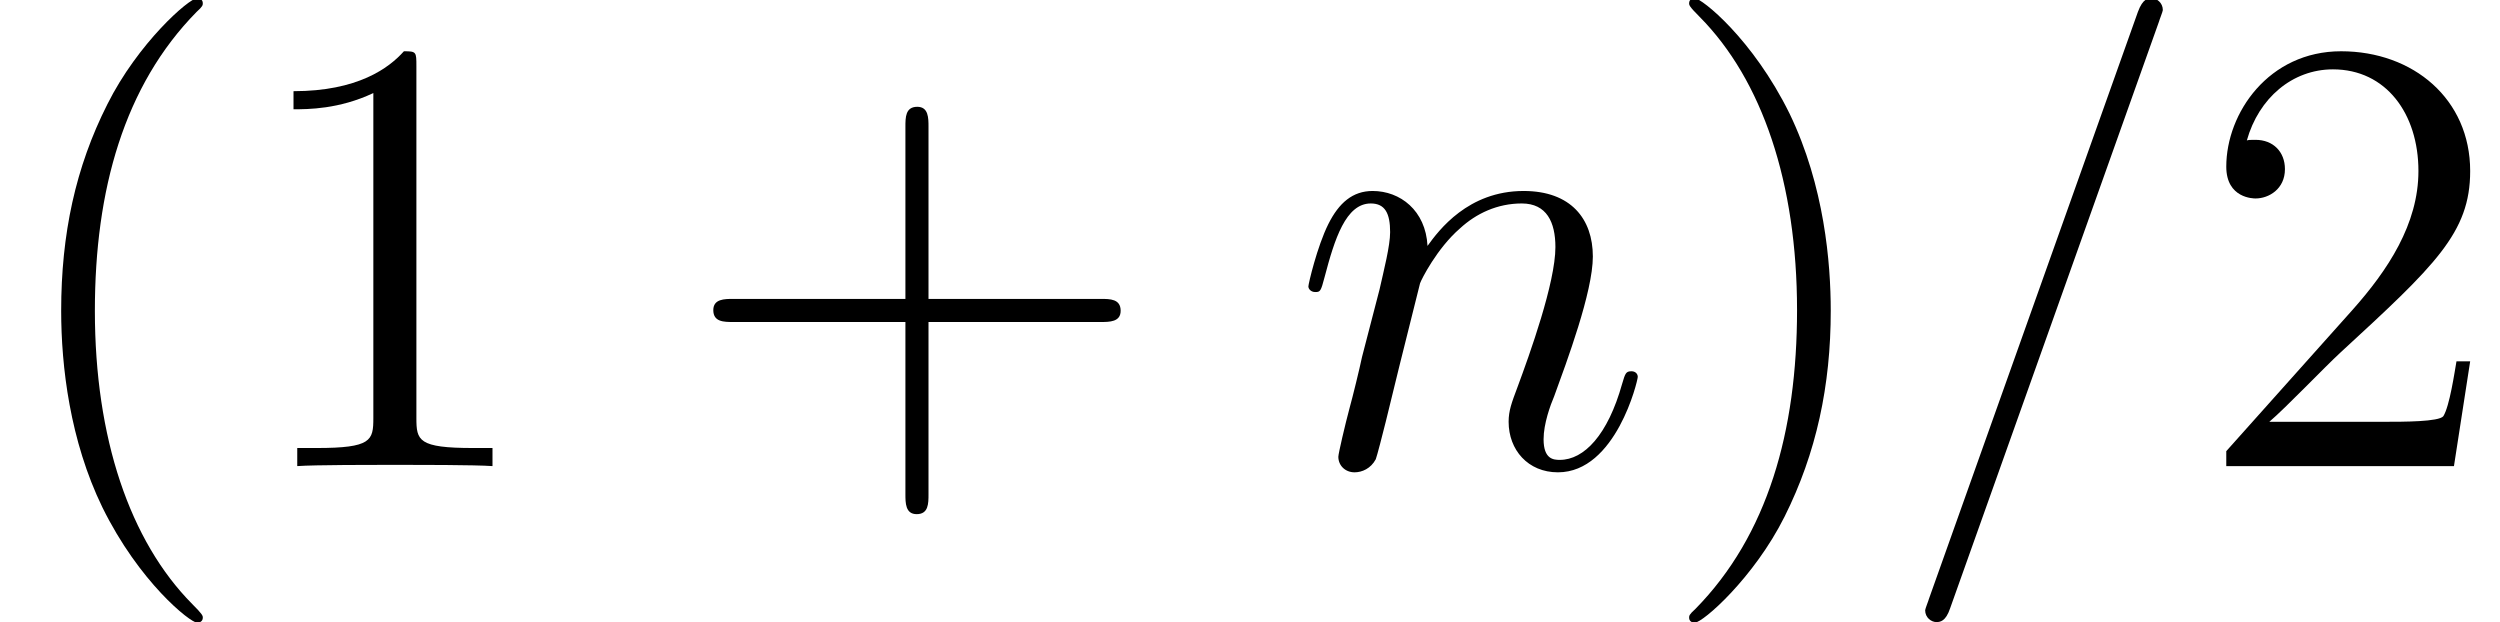
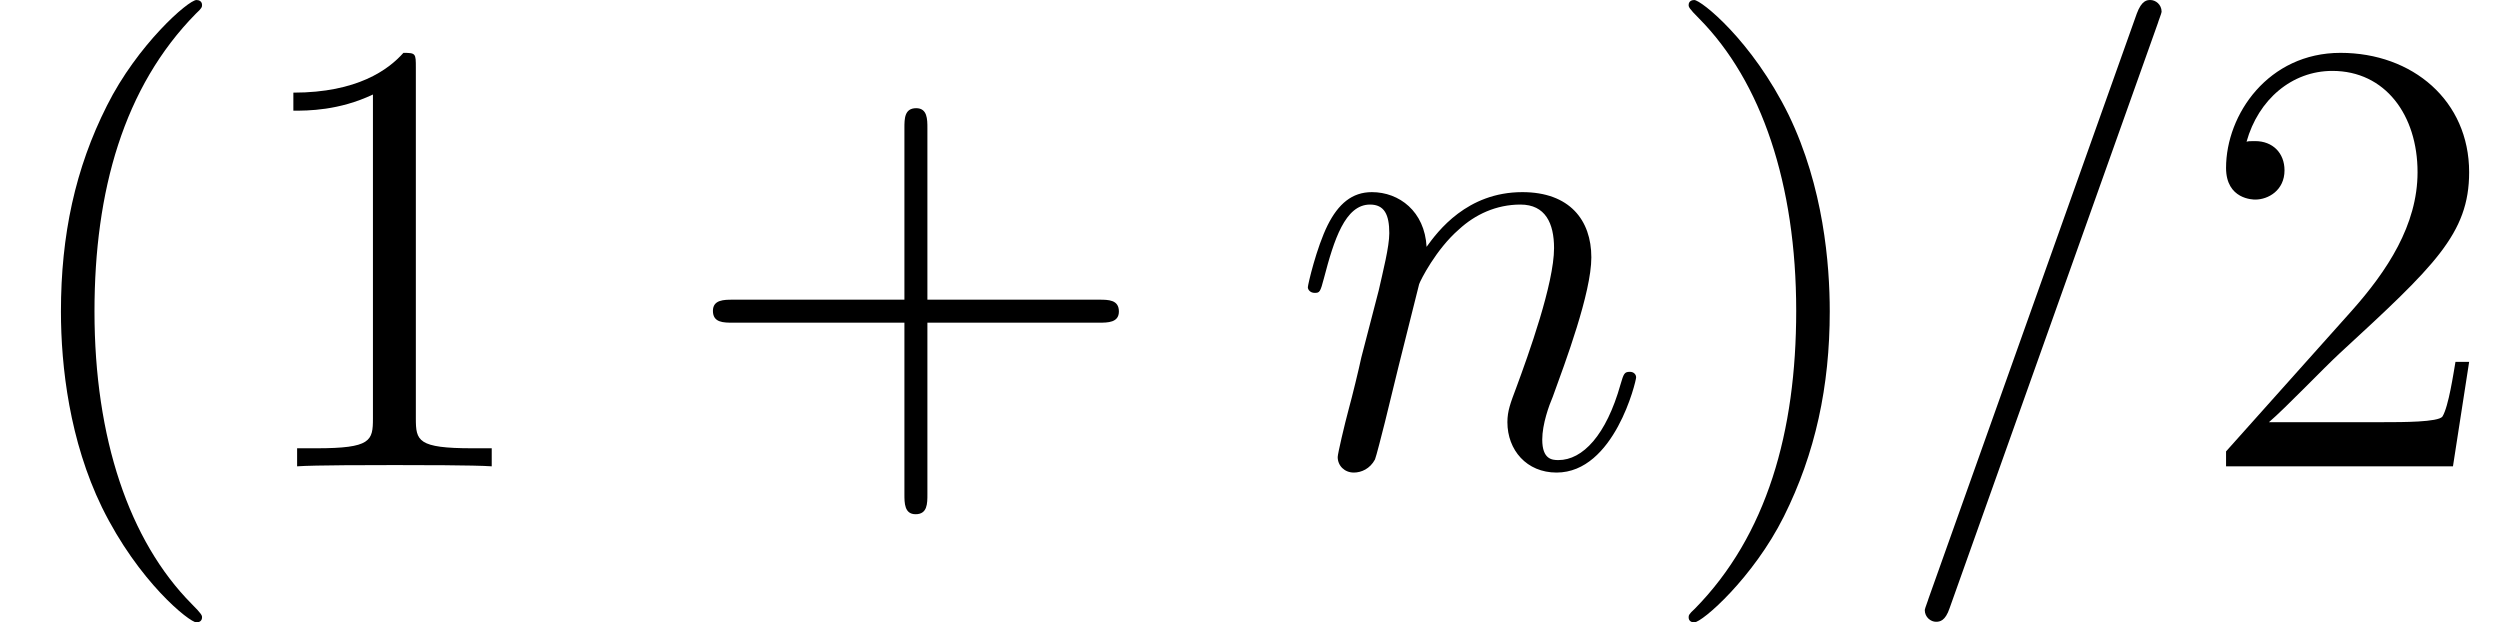
- <svg xmlns="http://www.w3.org/2000/svg" xmlns:xlink="http://www.w3.org/1999/xlink" height="21.439pt" version="1.1" viewBox="204.284 84.922 57.491 14.293" width="86.237pt">
+ <svg xmlns="http://www.w3.org/2000/svg" xmlns:xlink="http://www.w3.org/1999/xlink" version="1.1" width="54.318pt" height="13.509pt" viewBox="-.239 -.241 54.318 13.509">
  <defs>
-     <path d="M6.155 -10.229C6.155 -10.243 6.241 -10.458 6.241 -10.487C6.241 -10.659 6.097 -10.76 5.982 -10.76C5.911 -10.76 5.782 -10.76 5.667 -10.444L0.861 3.056C0.861 3.07 0.775 3.285 0.775 3.314C0.775 3.486 0.918 3.587 1.033 3.587C1.119 3.587 1.248 3.572 1.349 3.271L6.155 -10.229Z" id="g0-61" />
-     <path d="M2.955 -4.203C2.984 -4.29 3.343 -5.007 3.873 -5.466C4.246 -5.81 4.734 -6.04 5.294 -6.04C5.868 -6.04 6.068 -5.609 6.068 -5.036C6.068 -4.218 5.48 -2.582 5.193 -1.808C5.064 -1.463 4.992 -1.277 4.992 -1.019C4.992 -0.373 5.437 0.143 6.126 0.143C7.46 0.143 7.962 -1.965 7.962 -2.052C7.962 -2.123 7.905 -2.181 7.819 -2.181C7.69 -2.181 7.675 -2.138 7.603 -1.894C7.274 -0.717 6.728 -0.143 6.169 -0.143C6.025 -0.143 5.796 -0.158 5.796 -0.617C5.796 -0.976 5.954 -1.406 6.04 -1.607C6.327 -2.396 6.929 -4.003 6.929 -4.82C6.929 -5.681 6.427 -6.327 5.337 -6.327C4.06 -6.327 3.386 -5.423 3.127 -5.064C3.084 -5.882 2.496 -6.327 1.865 -6.327C1.406 -6.327 1.09 -6.054 0.846 -5.566C0.588 -5.05 0.387 -4.189 0.387 -4.132S0.445 -4.003 0.545 -4.003C0.66 -4.003 0.674 -4.017 0.76 -4.347C0.99 -5.222 1.248 -6.04 1.822 -6.04C2.152 -6.04 2.267 -5.81 2.267 -5.38C2.267 -5.064 2.123 -4.505 2.023 -4.06L1.621 -2.511C1.564 -2.238 1.406 -1.592 1.334 -1.334C1.234 -0.961 1.076 -0.287 1.076 -0.215C1.076 -0.014 1.234 0.143 1.449 0.143C1.621 0.143 1.822 0.057 1.937 -0.158C1.965 -0.23 2.095 -0.732 2.166 -1.019L2.482 -2.31L2.955 -4.203Z" id="g0-110" />
-     <path d="M4.663 3.486C4.663 3.443 4.663 3.414 4.419 3.171C2.984 1.722 2.181 -0.646 2.181 -3.572C2.181 -6.355 2.855 -8.751 4.519 -10.444C4.663 -10.573 4.663 -10.602 4.663 -10.645C4.663 -10.731 4.591 -10.76 4.533 -10.76C4.347 -10.76 3.171 -9.727 2.468 -8.321C1.736 -6.872 1.406 -5.337 1.406 -3.572C1.406 -2.295 1.607 -0.588 2.353 0.947C3.199 2.668 4.376 3.601 4.533 3.601C4.591 3.601 4.663 3.572 4.663 3.486Z" id="g1-40" />
-     <path d="M4.046 -3.572C4.046 -4.663 3.902 -6.441 3.099 -8.106C2.252 -9.827 1.076 -10.76 0.918 -10.76C0.861 -10.76 0.789 -10.731 0.789 -10.645C0.789 -10.602 0.789 -10.573 1.033 -10.329C2.468 -8.88 3.271 -6.513 3.271 -3.587C3.271 -0.803 2.597 1.592 0.933 3.285C0.789 3.414 0.789 3.443 0.789 3.486C0.789 3.572 0.861 3.601 0.918 3.601C1.105 3.601 2.281 2.568 2.984 1.162C3.716 -0.301 4.046 -1.851 4.046 -3.572Z" id="g1-41" />
-     <path d="M5.724 -3.314H9.684C9.885 -3.314 10.143 -3.314 10.143 -3.572C10.143 -3.845 9.899 -3.845 9.684 -3.845H5.724V-7.804C5.724 -8.005 5.724 -8.263 5.466 -8.263C5.193 -8.263 5.193 -8.02 5.193 -7.804V-3.845H1.234C1.033 -3.845 0.775 -3.845 0.775 -3.587C0.775 -3.314 1.019 -3.314 1.234 -3.314H5.193V0.646C5.193 0.846 5.193 1.105 5.452 1.105C5.724 1.105 5.724 0.861 5.724 0.646V-3.314Z" id="g1-43" />
-     <path d="M4.132 -9.196C4.132 -9.526 4.132 -9.54 3.845 -9.54C3.5 -9.153 2.783 -8.622 1.306 -8.622V-8.206C1.635 -8.206 2.353 -8.206 3.142 -8.579V-1.105C3.142 -0.588 3.099 -0.416 1.836 -0.416H1.392V0C1.779 -0.029 3.171 -0.029 3.644 -0.029S5.495 -0.029 5.882 0V-0.416H5.437C4.175 -0.416 4.132 -0.588 4.132 -1.105V-9.196Z" id="g1-49" />
-     <path d="M6.312 -2.41H5.997C5.954 -2.166 5.839 -1.377 5.695 -1.148C5.595 -1.019 4.777 -1.019 4.347 -1.019H1.693C2.08 -1.349 2.955 -2.267 3.328 -2.611C5.509 -4.619 6.312 -5.365 6.312 -6.786C6.312 -8.436 5.007 -9.54 3.343 -9.54S0.703 -8.12 0.703 -6.886C0.703 -6.155 1.334 -6.155 1.377 -6.155C1.679 -6.155 2.052 -6.37 2.052 -6.829C2.052 -7.23 1.779 -7.503 1.377 -7.503C1.248 -7.503 1.219 -7.503 1.176 -7.489C1.449 -8.464 2.224 -9.124 3.156 -9.124C4.376 -9.124 5.122 -8.106 5.122 -6.786C5.122 -5.566 4.419 -4.505 3.601 -3.587L0.703 -0.344V0H5.939L6.312 -2.41Z" id="g1-50" />
+     <path id="g0-61" d="M5.129-8.524C5.129-8.536 5.2-8.715 5.2-8.739C5.2-8.883 5.081-8.966 4.985-8.966C4.926-8.966 4.818-8.966 4.722-8.703L.717 2.546C.717 2.558 .646 2.738 .646 2.762C.646 2.905 .765 2.989 .861 2.989C.933 2.989 1.04 2.977 1.124 2.726L5.129-8.524Z" />
+     <path id="g0-110" d="M2.463-3.503C2.487-3.575 2.786-4.172 3.228-4.555C3.539-4.842 3.945-5.033 4.411-5.033C4.89-5.033 5.057-4.674 5.057-4.196C5.057-3.515 4.567-2.152 4.328-1.506C4.22-1.219 4.16-1.064 4.16-.849C4.16-.311 4.531 .12 5.105 .12C6.217 .12 6.635-1.638 6.635-1.71C6.635-1.769 6.587-1.817 6.516-1.817C6.408-1.817 6.396-1.781 6.336-1.578C6.061-.598 5.607-.12 5.141-.12C5.021-.12 4.83-.132 4.83-.514C4.83-.813 4.961-1.172 5.033-1.339C5.272-1.997 5.774-3.335 5.774-4.017C5.774-4.734 5.356-5.272 4.447-5.272C3.383-5.272 2.821-4.519 2.606-4.22C2.57-4.902 2.08-5.272 1.554-5.272C1.172-5.272 .909-5.045 .705-4.639C.49-4.208 .323-3.491 .323-3.443S.371-3.335 .454-3.335C.55-3.335 .562-3.347 .634-3.622C.825-4.352 1.04-5.033 1.518-5.033C1.793-5.033 1.889-4.842 1.889-4.483C1.889-4.22 1.769-3.754 1.686-3.383L1.351-2.092C1.303-1.865 1.172-1.327 1.112-1.112C1.028-.801 .897-.239 .897-.179C.897-.012 1.028 .12 1.207 .12C1.351 .12 1.518 .048 1.614-.132C1.638-.191 1.745-.61 1.805-.849L2.068-1.925L2.463-3.503Z" />
+     <path id="g1-40" d="M3.885 2.905C3.885 2.869 3.885 2.845 3.682 2.642C2.487 1.435 1.817-.538 1.817-2.977C1.817-5.296 2.379-7.293 3.766-8.703C3.885-8.811 3.885-8.835 3.885-8.871C3.885-8.942 3.826-8.966 3.778-8.966C3.622-8.966 2.642-8.106 2.056-6.934C1.447-5.727 1.172-4.447 1.172-2.977C1.172-1.913 1.339-.49 1.961 .789C2.666 2.224 3.646 3.001 3.778 3.001C3.826 3.001 3.885 2.977 3.885 2.905Z" />
+     <path id="g1-41" d="M3.371-2.977C3.371-3.885 3.252-5.368 2.582-6.755C1.877-8.189 .897-8.966 .765-8.966C.717-8.966 .658-8.942 .658-8.871C.658-8.835 .658-8.811 .861-8.608C2.056-7.4 2.726-5.428 2.726-2.989C2.726-.669 2.164 1.327 .777 2.738C.658 2.845 .658 2.869 .658 2.905C.658 2.977 .717 3.001 .765 3.001C.921 3.001 1.901 2.14 2.487 .968C3.096-.251 3.371-1.542 3.371-2.977Z" />
+     <path id="g1-43" d="M4.77-2.762H8.07C8.237-2.762 8.452-2.762 8.452-2.977C8.452-3.204 8.249-3.204 8.07-3.204H4.77V-6.504C4.77-6.671 4.77-6.886 4.555-6.886C4.328-6.886 4.328-6.683 4.328-6.504V-3.204H1.028C.861-3.204 .646-3.204 .646-2.989C.646-2.762 .849-2.762 1.028-2.762H4.328V.538C4.328 .705 4.328 .921 4.543 .921C4.77 .921 4.77 .717 4.77 .538V-2.762Z" />
+     <path id="g1-49" d="M3.443-7.663C3.443-7.938 3.443-7.95 3.204-7.95C2.917-7.627 2.319-7.185 1.088-7.185V-6.838C1.363-6.838 1.961-6.838 2.618-7.149V-.921C2.618-.49 2.582-.347 1.53-.347H1.16V0C1.482-.024 2.642-.024 3.037-.024S4.579-.024 4.902 0V-.347H4.531C3.479-.347 3.443-.49 3.443-.921V-7.663Z" />
+     <path id="g1-50" d="M5.26-2.008H4.997C4.961-1.805 4.866-1.148 4.746-.956C4.663-.849 3.981-.849 3.622-.849H1.411C1.733-1.124 2.463-1.889 2.774-2.176C4.591-3.85 5.26-4.471 5.26-5.655C5.26-7.03 4.172-7.95 2.786-7.95S.586-6.767 .586-5.738C.586-5.129 1.112-5.129 1.148-5.129C1.399-5.129 1.71-5.308 1.71-5.691C1.71-6.025 1.482-6.253 1.148-6.253C1.04-6.253 1.016-6.253 .98-6.241C1.207-7.054 1.853-7.603 2.63-7.603C3.646-7.603 4.268-6.755 4.268-5.655C4.268-4.639 3.682-3.754 3.001-2.989L.586-.287V0H4.949L5.26-2.008Z" />
  </defs>
-   <g id="page1">
-     <use x="204.284" xlink:href="#g1-40" y="95.641" />
-     <use x="209.727" xlink:href="#g1-49" y="95.641" />
-     <use x="219.912" xlink:href="#g1-43" y="95.641" />
-     <use x="233.985" xlink:href="#g0-110" y="95.641" />
-     <use x="242.339" xlink:href="#g1-41" y="95.641" />
-     <use x="247.781" xlink:href="#g0-61" y="95.641" />
-     <use x="254.778" xlink:href="#g1-50" y="95.641" />
+   <g id="page1" transform="matrix(1.13 0 0 1.13 -63.98604 -64.41)">
+     <use x="56.413" y="65.753" xlink:href="#g1-40" />
+     <use x="60.966" y="65.753" xlink:href="#g1-49" />
+     <use x="69.475" y="65.753" xlink:href="#g1-43" />
+     <use x="81.237" y="65.753" xlink:href="#g0-110" />
+     <use x="88.224" y="65.753" xlink:href="#g1-41" />
+     <use x="92.776" y="65.753" xlink:href="#g0-61" />
+     <use x="98.629" y="65.753" xlink:href="#g1-50" />
  </g>
</svg>
